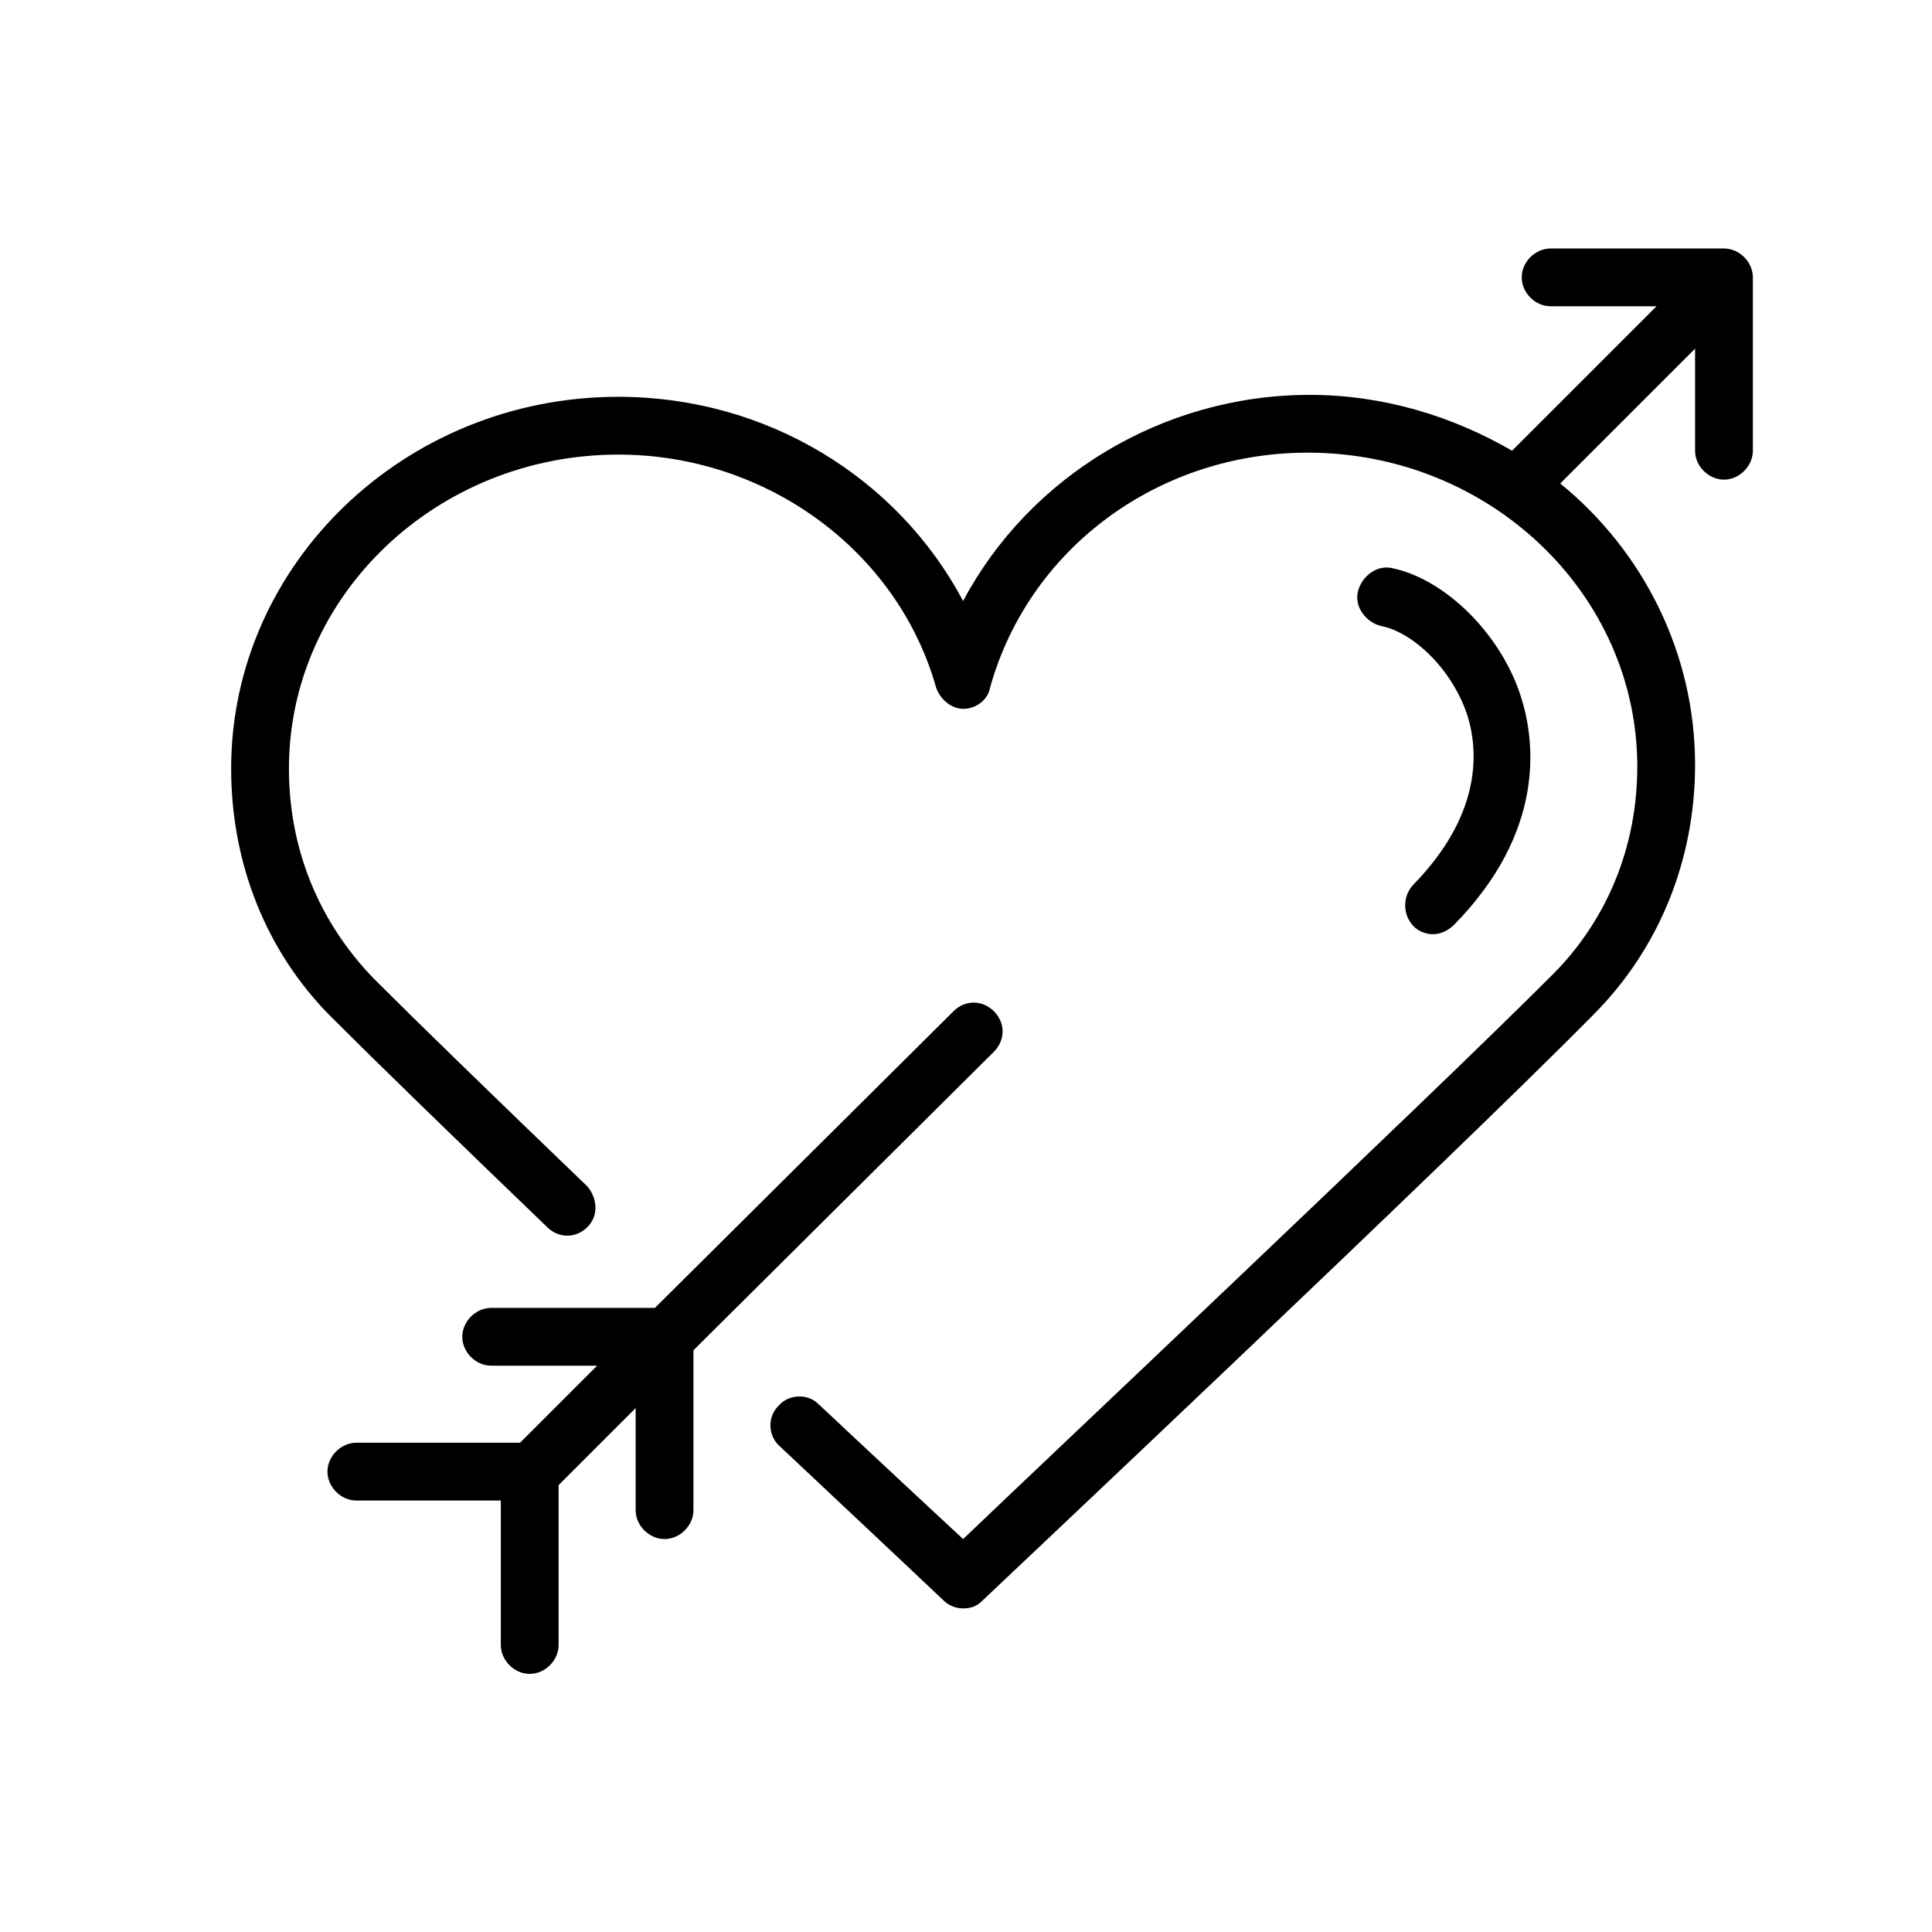
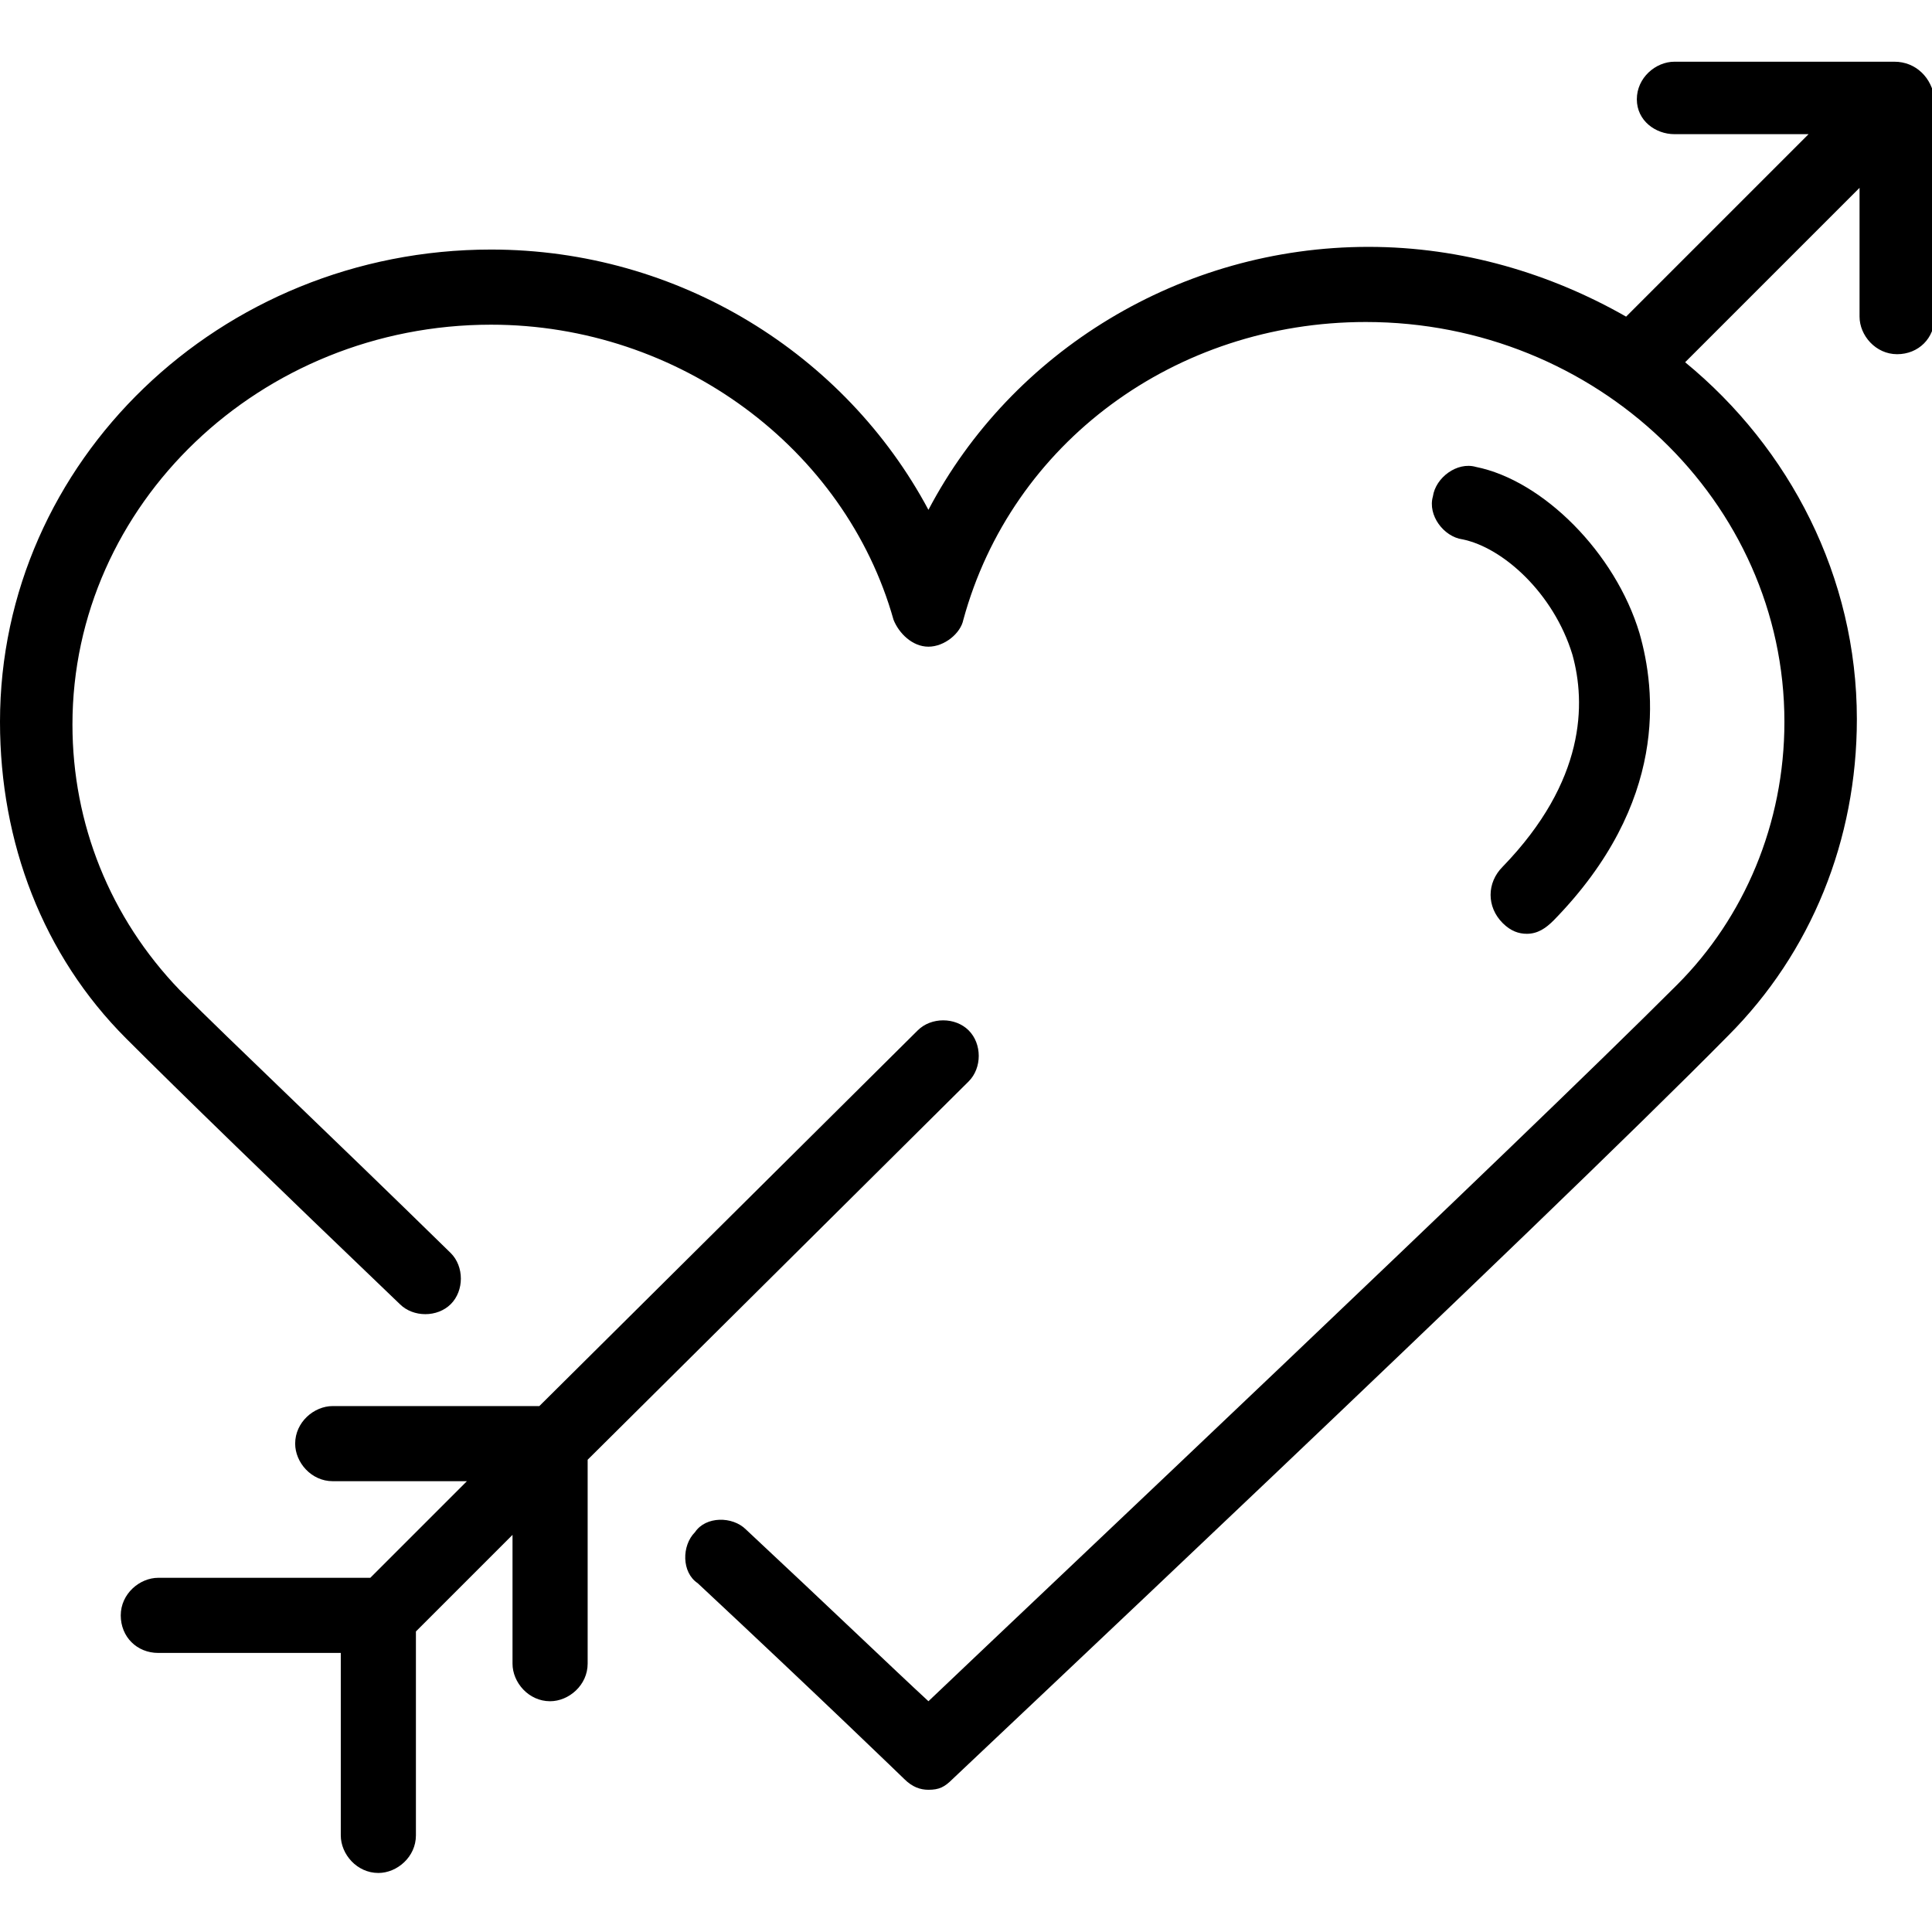
- <svg xmlns="http://www.w3.org/2000/svg" version="1.1" id="Layer_1" x="0px" y="0px" viewBox="0 0 100.3 100.3" style="enable-background:new 0 0 100.3 100.3;" xml:space="preserve">
+ <svg xmlns="http://www.w3.org/2000/svg" version="1.1" id="Layer_1" x="0px" y="0px" viewBox="0 0 72 72" style="enable-background:new 0 0 72 72;" xml:space="preserve">
  <g>
-     <path d="M51.6,54.6c0.6-0.6,0.6-1.5,0-2.1s-1.5-0.6-2.1,0L34,67.9h-8.5c-0.8,0-1.5,0.7-1.5,1.5s0.7,1.5,1.5,1.5H31l-4,4h-8.5   c-0.8,0-1.5,0.7-1.5,1.5s0.7,1.5,1.5,1.5H26v7.5c0,0.8,0.7,1.5,1.5,1.5s1.5-0.7,1.5-1.5v-8.3l4-4v5.3c0,0.8,0.7,1.5,1.5,1.5   s1.5-0.7,1.5-1.5v-8.3L51.6,54.6z" />
-     <path d="M89.5,12.9h-9c-0.8,0-1.5,0.7-1.5,1.5s0.7,1.5,1.5,1.5H86l-7.5,7.5c-3.1-1.8-6.7-2.9-10.5-2.9c-7.7,0-14.6,4.3-18,10.7   c-3.4-6.4-10.2-10.6-17.9-10.6C21,20.6,12,29.3,12,39.9c0,4.9,1.8,9.5,5.2,12.9c2.2,2.2,6,5.9,11.2,10.9c0.6,0.6,1.5,0.6,2.1,0   c0.6-0.6,0.5-1.5,0-2.1c-5.2-5-8.9-8.6-11.1-10.8C16.5,47.8,15,44,15,39.9c0-9,7.7-16.3,17.1-16.3c7.7,0,14.5,5,16.5,12.1   c0.2,0.6,0.8,1.1,1.4,1.1c0,0,0,0,0,0c0.7,0,1.3-0.5,1.4-1.1c2-7.2,8.7-12.2,16.5-12.2c9.4,0,17.1,7.3,17.1,16.3   c0,4.2-1.6,8-4.4,10.8c-6.7,6.7-26,24.9-30.6,29.3c-1.4-1.3-4.2-3.9-7.5-7c-0.6-0.6-1.6-0.5-2.1,0.1c-0.6,0.6-0.5,1.6,0.1,2.1   c4.9,4.6,8.5,8,8.5,8c0.3,0.3,0.7,0.4,1,0.4c0.4,0,0.7-0.1,1-0.4c0.2-0.2,24.1-22.7,31.7-30.4c3.4-3.4,5.3-8,5.3-13   c0-5.8-2.7-11.1-7-14.6l7-7v5.3c0,0.8,0.7,1.5,1.5,1.5s1.5-0.7,1.5-1.5v-9C91,13.6,90.3,12.9,89.5,12.9z" />
-     <path d="M73.4,48.1c0.3,0.3,0.7,0.4,1,0.4c0.4,0,0.8-0.2,1.1-0.5c4.7-4.8,4.2-9.4,3.5-11.7c-1-3.3-3.9-6.2-6.7-6.8   c-0.8-0.2-1.6,0.4-1.8,1.2c-0.2,0.8,0.4,1.6,1.2,1.8c1.6,0.3,3.7,2.2,4.5,4.7c0.6,2,0.6,5.2-2.8,8.7C72.8,46.5,72.8,47.5,73.4,48.1   z" />
+     <path d="M36.1,40.3c0.5-0.5,0.5-1.4,0-1.9c-0.5-0.5-1.4-0.5-1.9,0l-14.1,14h-7.7c-0.7,0-1.4,0.6-1.4,1.4c0,0.7,0.6,1.4,1.4,1.4h5   l-3.6,3.6H5.9c-0.7,0-1.4,0.6-1.4,1.4s0.6,1.4,1.4,1.4h6.8v6.8c0,0.7,0.6,1.4,1.4,1.4c0.7,0,1.4-0.6,1.4-1.4v-7.6l3.6-3.6V62   c0,0.7,0.6,1.4,1.4,1.4c0.7,0,1.4-0.6,1.4-1.4v-7.6L36.1,40.3z" />
+     <path d="M70.6,2.3h-8.2c-0.7,0-1.4,0.6-1.4,1.4S61.7,5,62.4,5h5l-6.8,6.8c-2.8-1.6-6.1-2.6-9.6-2.6c-7,0-13.3,3.9-16.4,9.8   c-3.1-5.8-9.3-9.7-16.3-9.7C8.2,9.3,0,17.2,0,26.9c0,4.5,1.6,8.7,4.7,11.8c2,2,5.5,5.4,10.2,9.9c0.5,0.5,1.4,0.5,1.9,0   c0.5-0.5,0.5-1.4,0-1.9c-4.7-4.6-8.1-7.8-10.1-9.8c-2.6-2.7-4-6.2-4-9.9c0-8.2,7-14.9,15.6-14.9c7,0,13.2,4.6,15,11   c0.2,0.5,0.7,1,1.3,1l0,0c0.6,0,1.2-0.5,1.3-1c1.8-6.6,7.9-11.1,15-11.1c8.6,0,15.6,6.7,15.6,14.9c0,3.8-1.5,7.3-4,9.8   c-6.1,6.1-23.7,22.7-27.9,26.7c-1.3-1.2-3.8-3.6-6.8-6.4c-0.5-0.5-1.5-0.5-1.9,0.1c-0.5,0.5-0.5,1.5,0.1,1.9   c4.5,4.2,7.7,7.3,7.7,7.3c0.3,0.3,0.6,0.4,0.9,0.4c0.4,0,0.6-0.1,0.9-0.4c0.2-0.2,22-20.7,28.9-27.7c3.1-3.1,4.8-7.3,4.8-11.8   c0-5.3-2.5-10.1-6.4-13.3L69.3,7v4.8c0,0.7,0.6,1.4,1.4,1.4s1.4-0.6,1.4-1.4V3.7C72,2.9,71.4,2.3,70.6,2.3z" />
+     <path d="M56,34.4c0.3,0.3,0.6,0.4,0.9,0.4c0.4,0,0.7-0.2,1-0.5c4.3-4.4,3.8-8.6,3.2-10.7c-0.9-3-3.6-5.7-6.1-6.2   c-0.7-0.2-1.5,0.4-1.6,1.1c-0.2,0.7,0.4,1.5,1.1,1.6c1.5,0.3,3.4,2,4.1,4.3c0.5,1.8,0.5,4.7-2.6,7.9C55.4,32.9,55.4,33.8,56,34.4z" />
  </g>
</svg>
